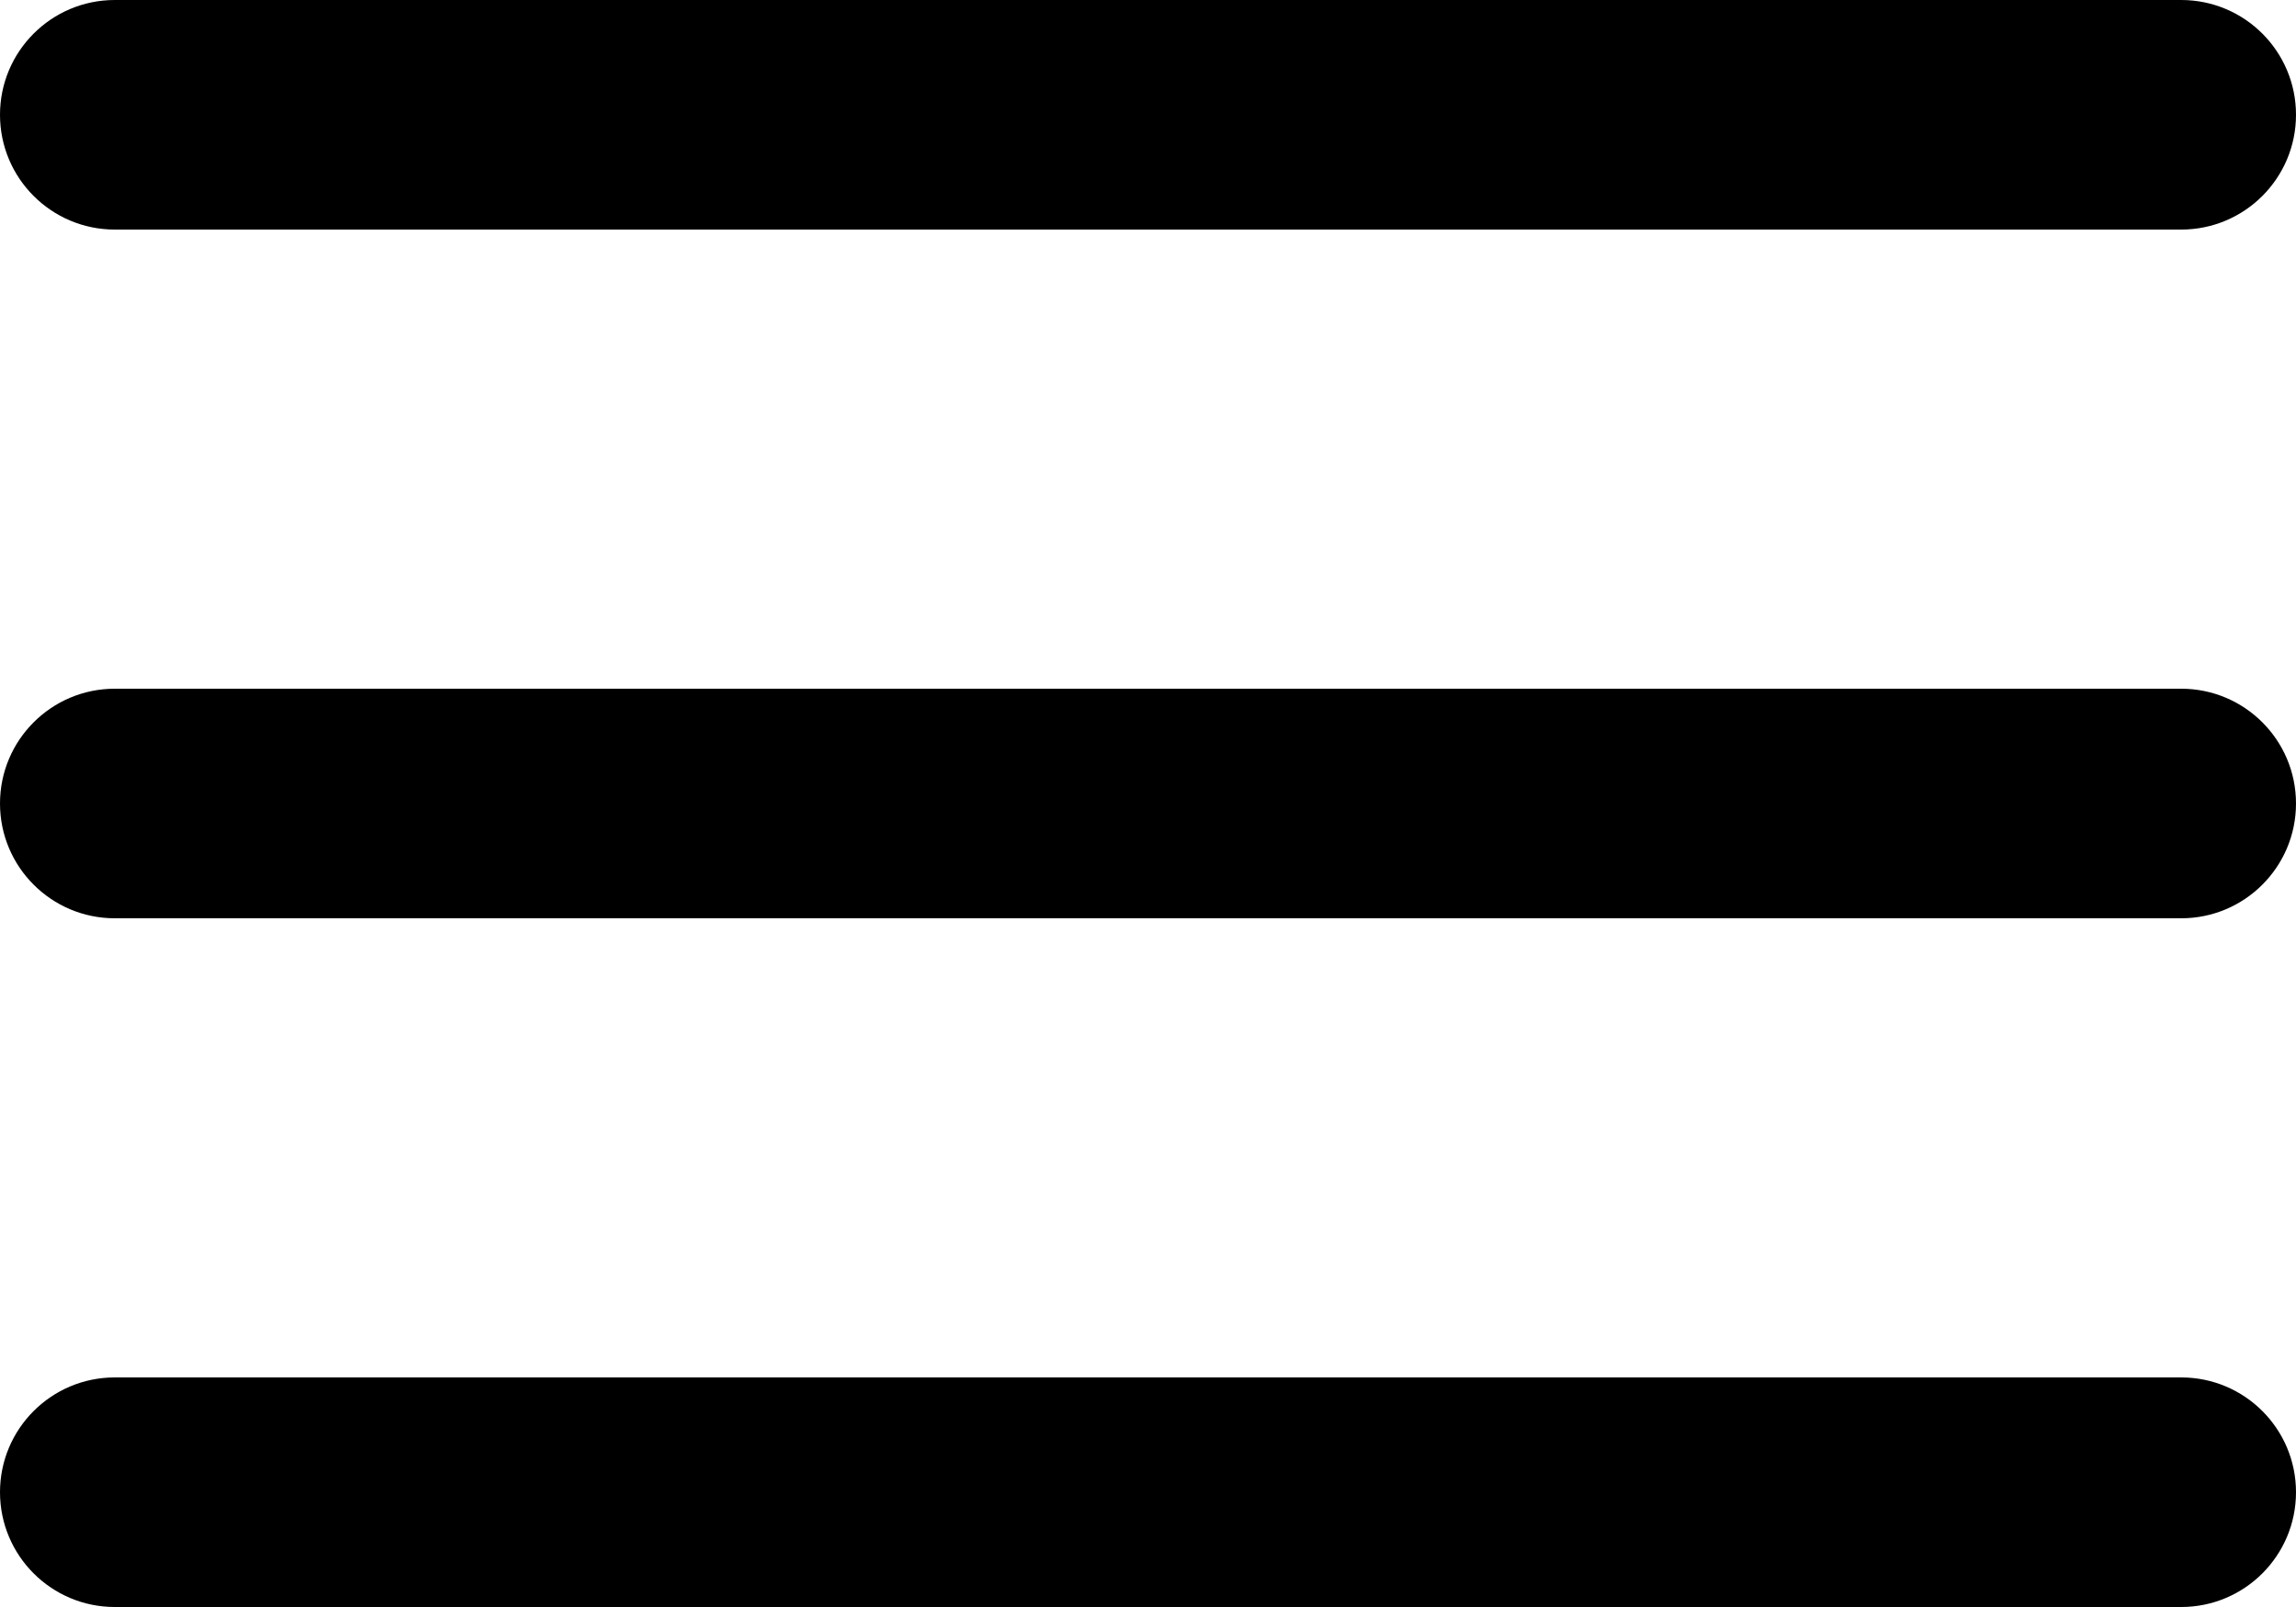
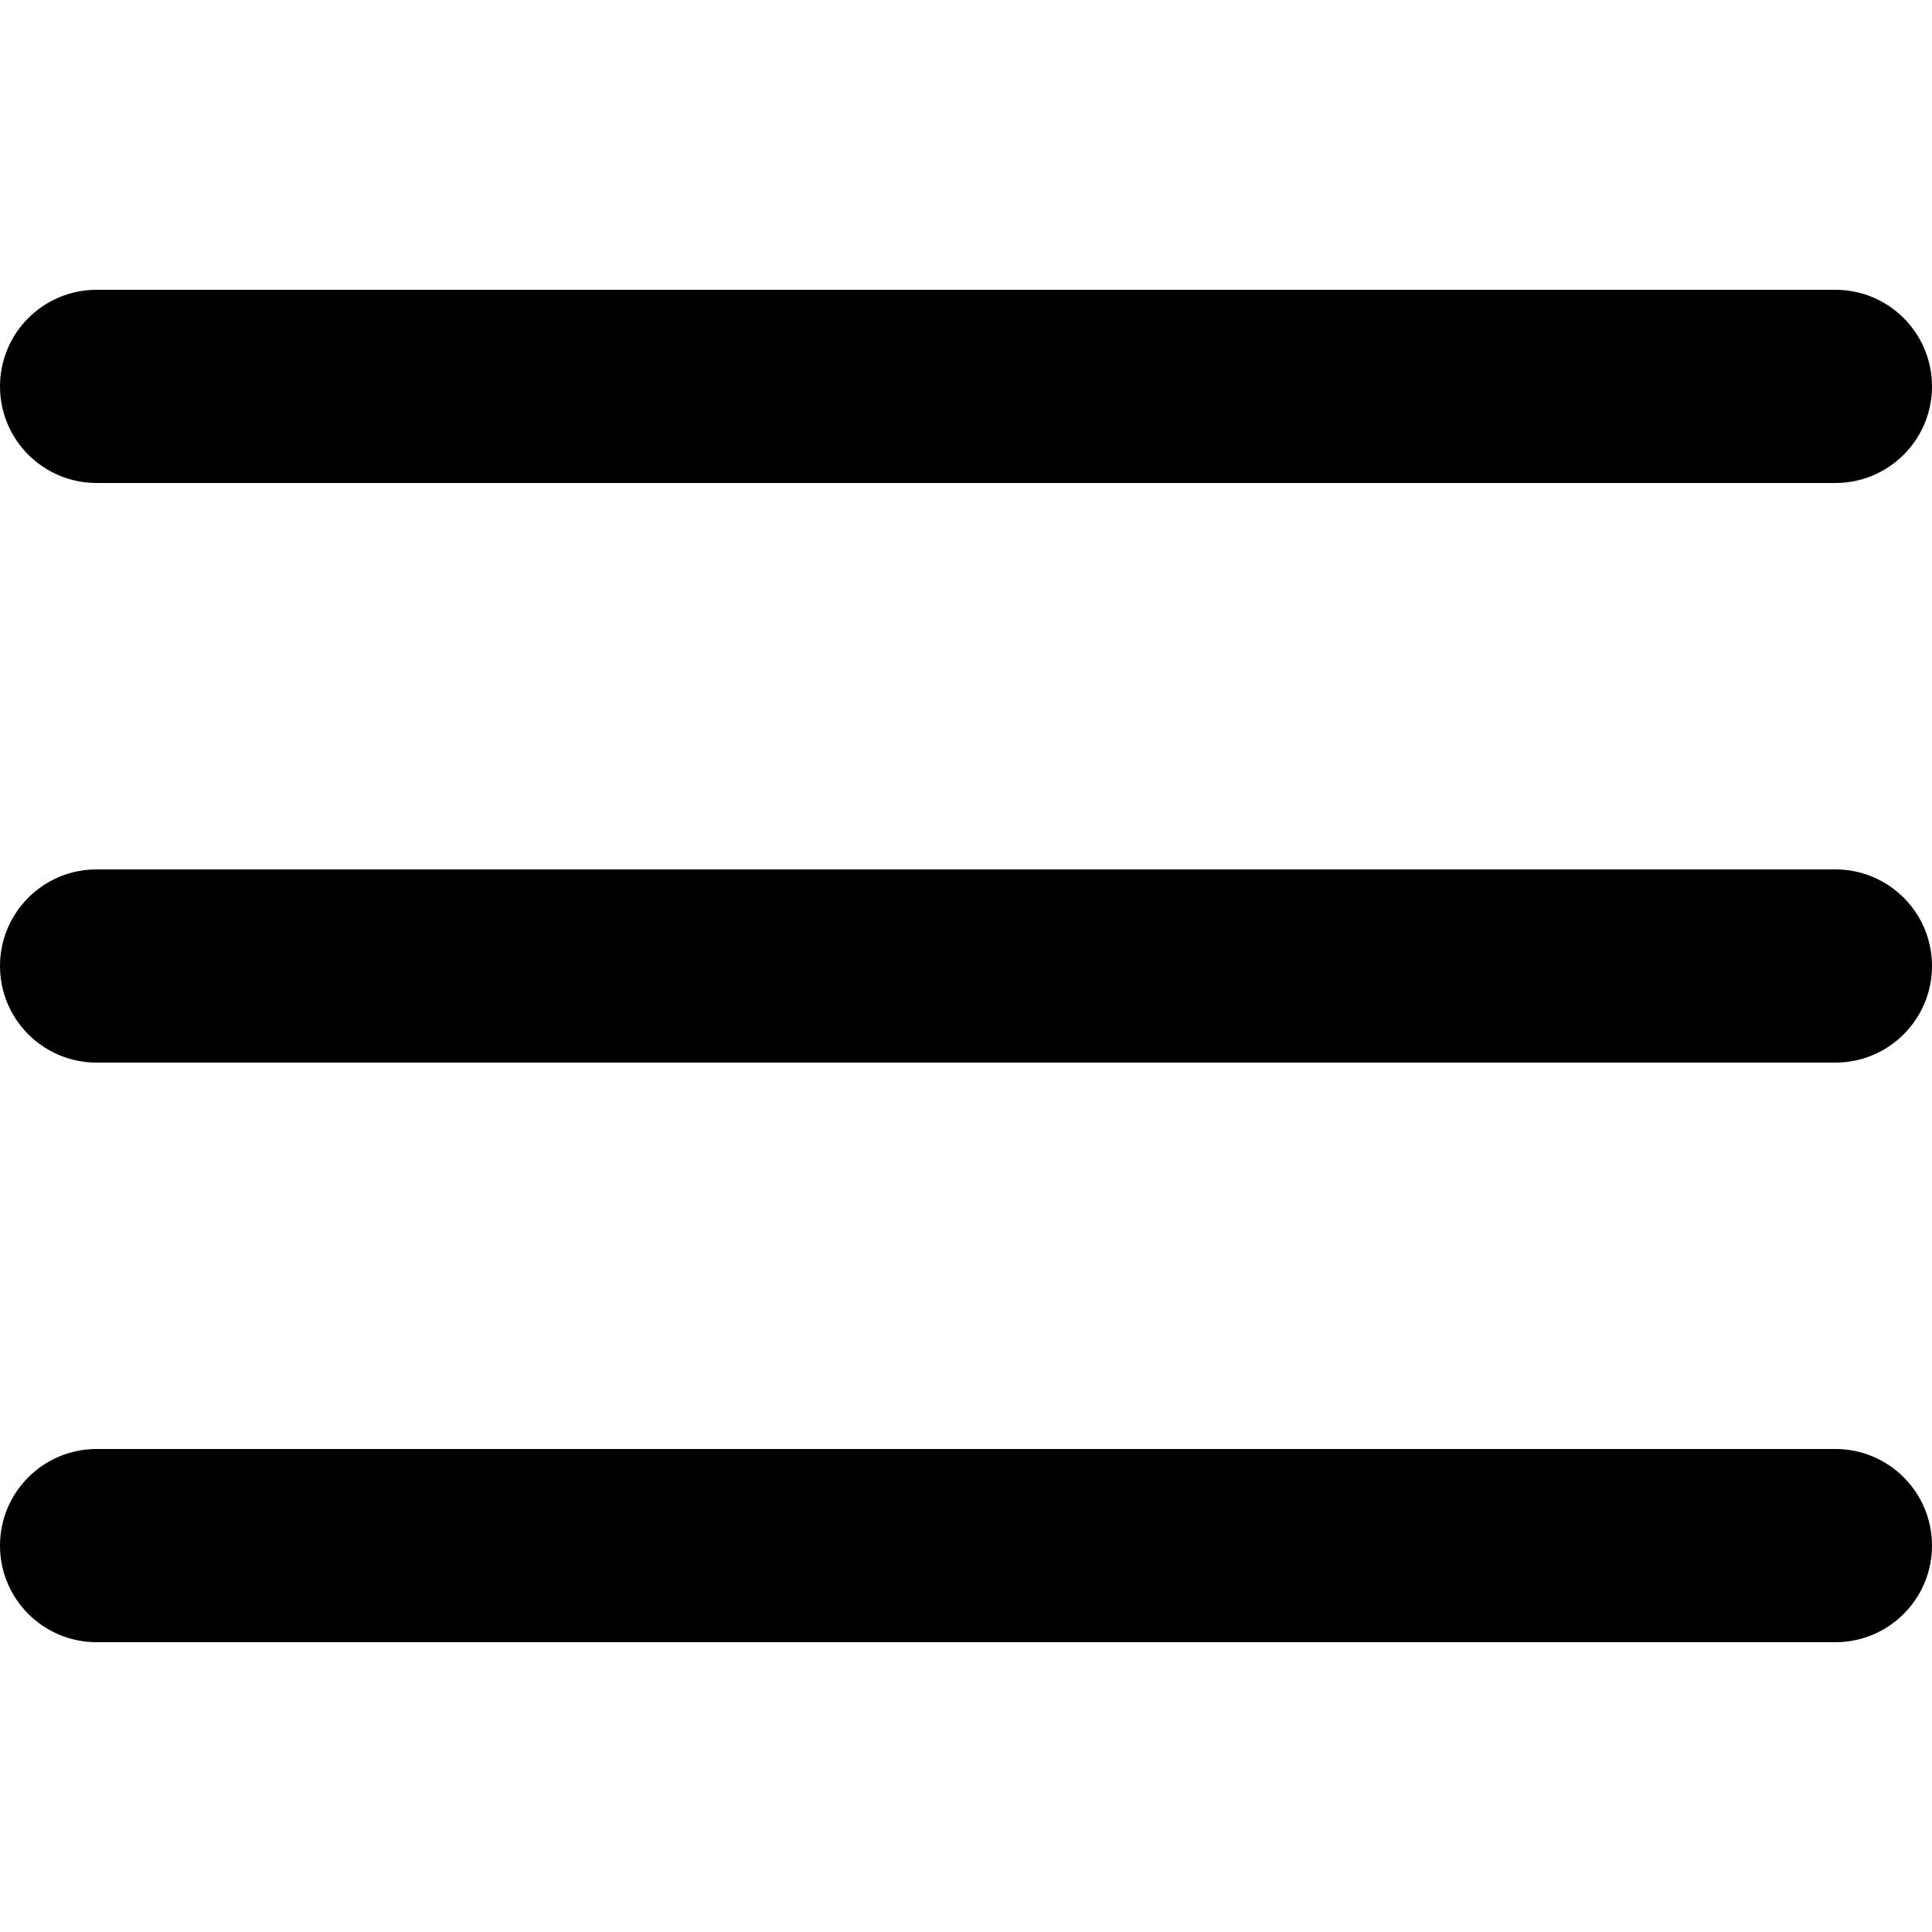
- <svg xmlns="http://www.w3.org/2000/svg" width="20" height="14" viewBox="0 0 20 14" fill="none">
-   <rect width="20" height="2" rx="1" fill="#000000" />
-   <rect y="6" width="20" height="2" rx="1" fill="#000000" />
-   <rect y="12" width="20" height="2" rx="1" fill="#000000" />
+ <svg xmlns="http://www.w3.org/2000/svg" width="20" height="20" viewBox="0 0 20 20" fill="none">
+   <rect y="3" width="20" height="2" rx="1" fill="#000000" />
+   <rect y="9" width="20" height="2" rx="1" fill="#000000" />
+   <rect y="15" width="20" height="2" rx="1" fill="#000000" />
</svg>
